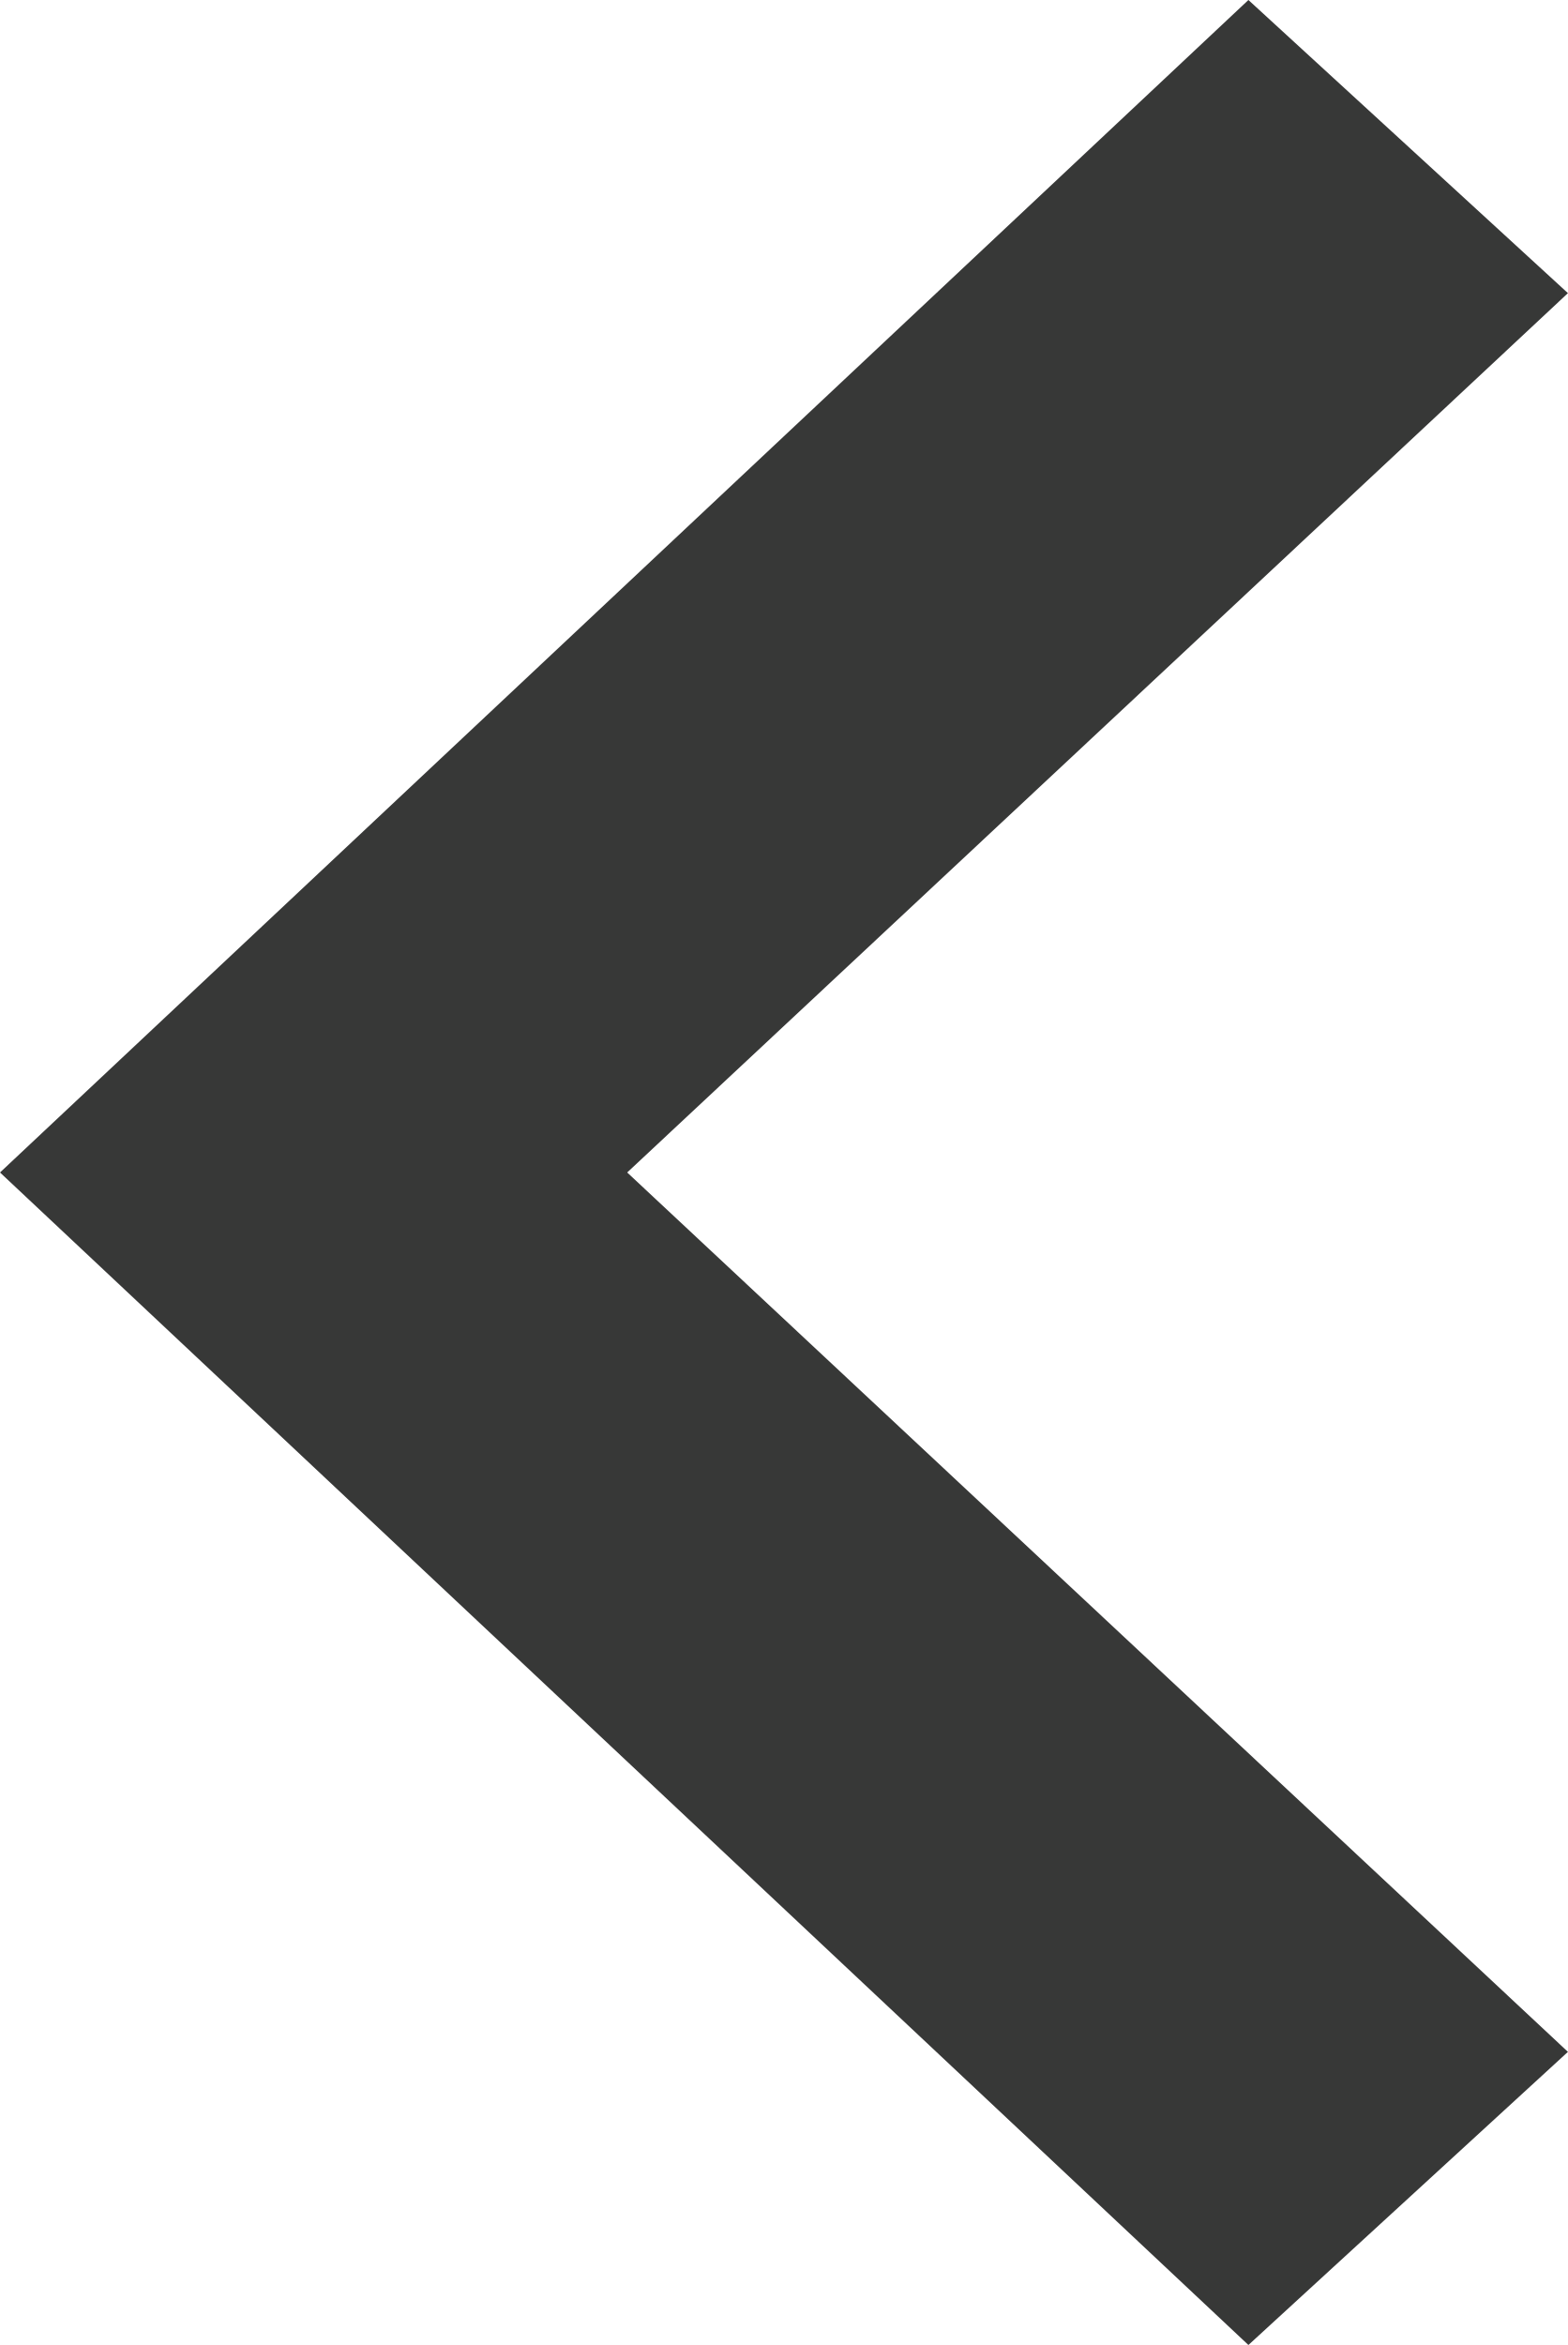
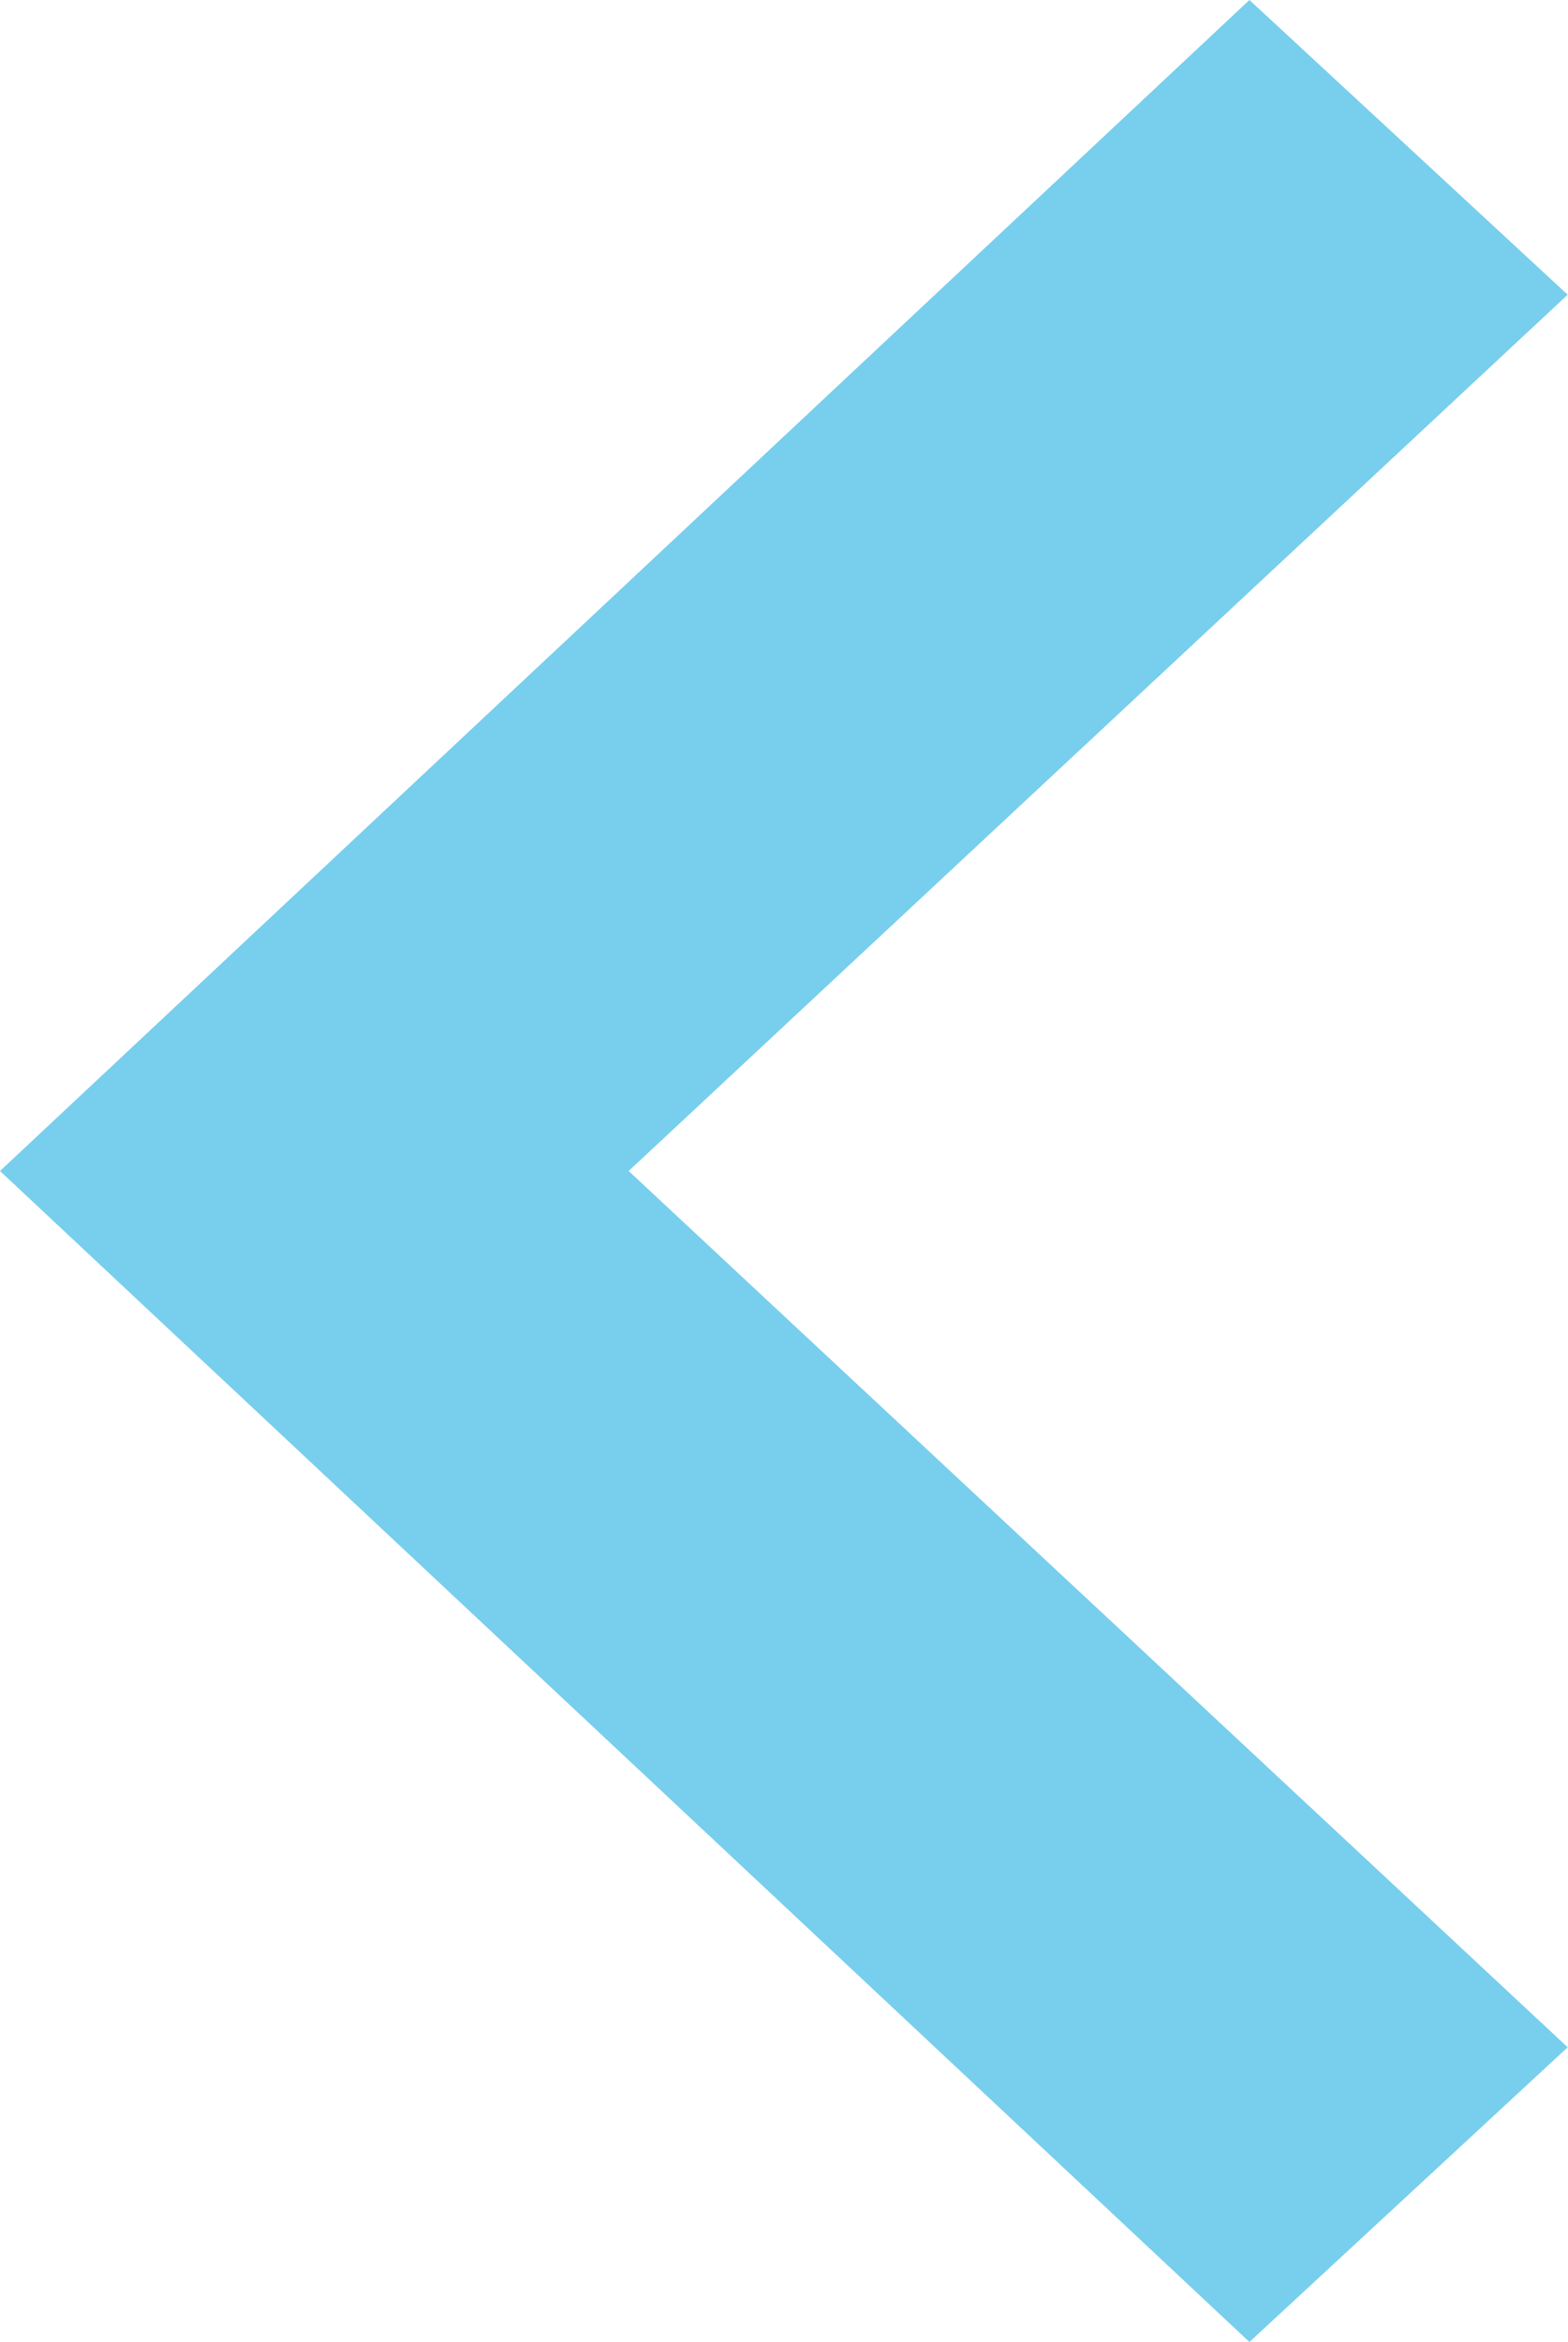
- <svg xmlns="http://www.w3.org/2000/svg" width="39.889" height="59.645" viewBox="0 0 39.889 59.645">
-   <path id="iconmonstr-arrow-25" d="M44.889,7.456,36.76,0,5,29.822,36.76,59.645l8.129-7.456L20.956,29.822Z" transform="translate(-5)" fill="#373837" />
+ <svg xmlns="http://www.w3.org/2000/svg" version="1.1" id="Layer_1" x="0px" y="0px" viewBox="0 0 39.9 59.6" style="enable-background:new 0 0 39.9 59.6;" xml:space="preserve">
+   <style type="text/css">
+ 	.st0{fill:#77CEED;}
+ </style>
+   <path id="iconmonstr-arrow-25" class="st0" d="M39.9,7.5L31.8,0L0,29.8l31.8,29.8l8.1-7.5L16,29.8L39.9,7.5z" />
</svg>
